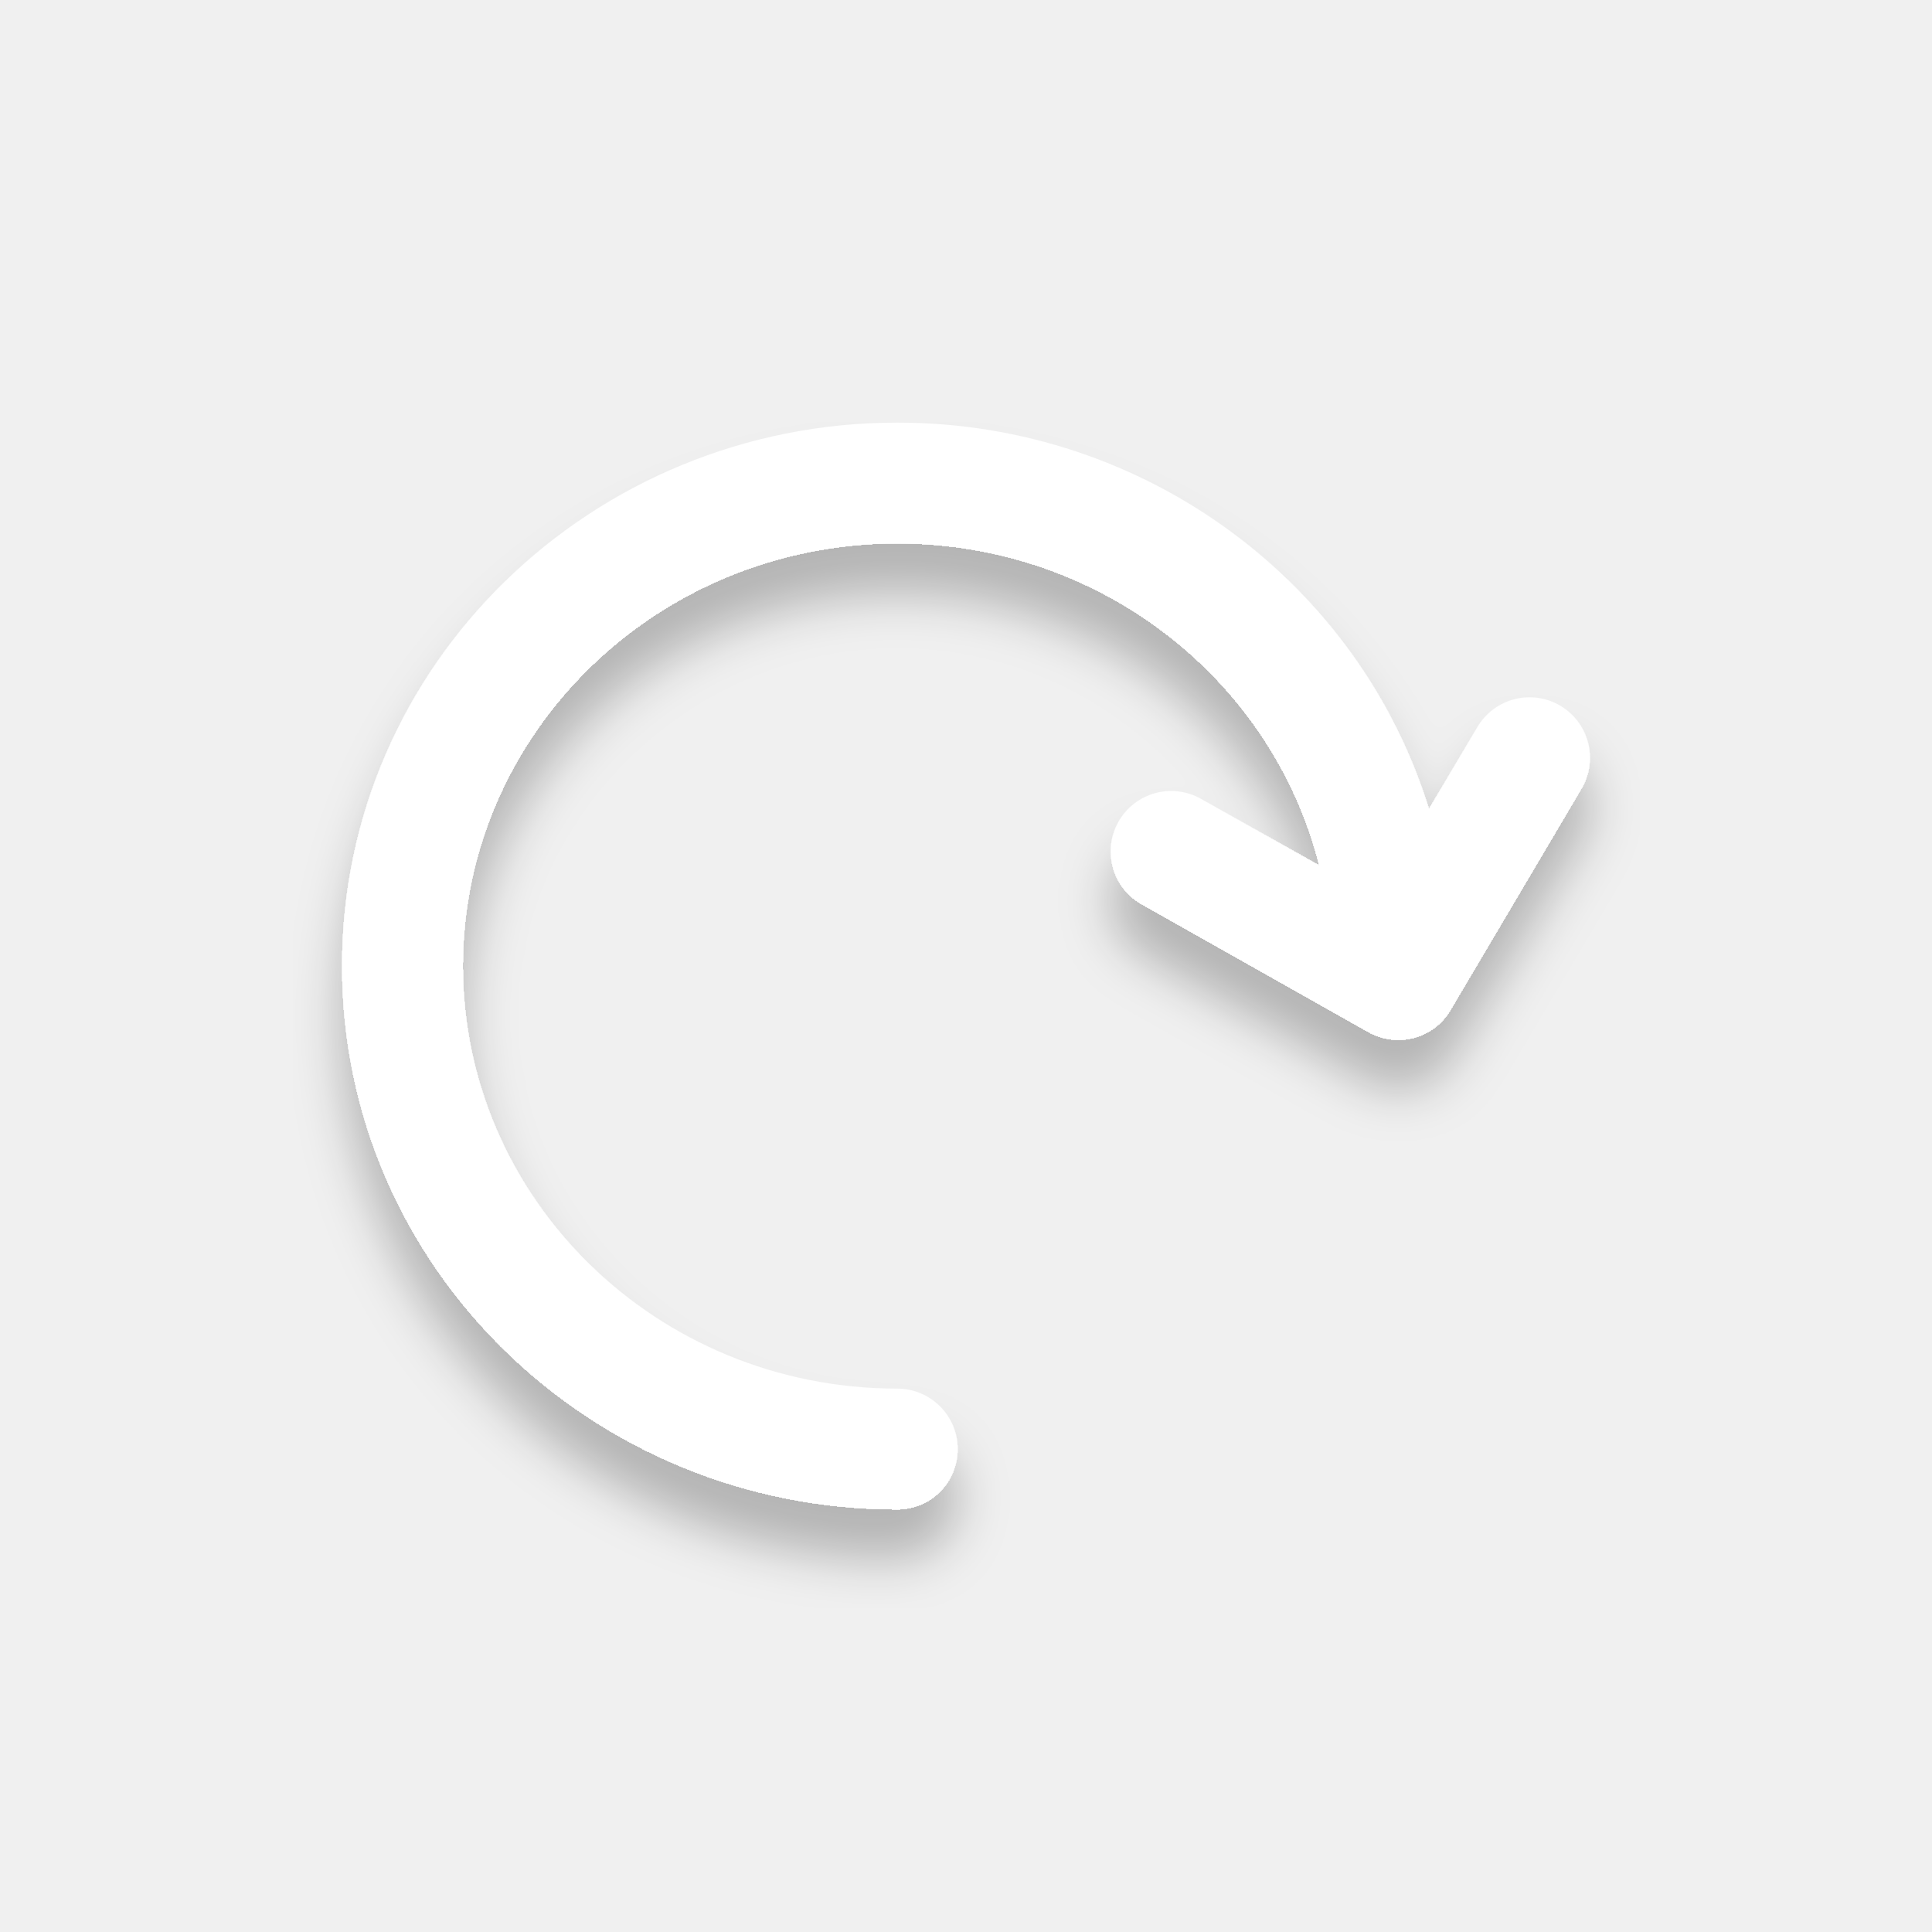
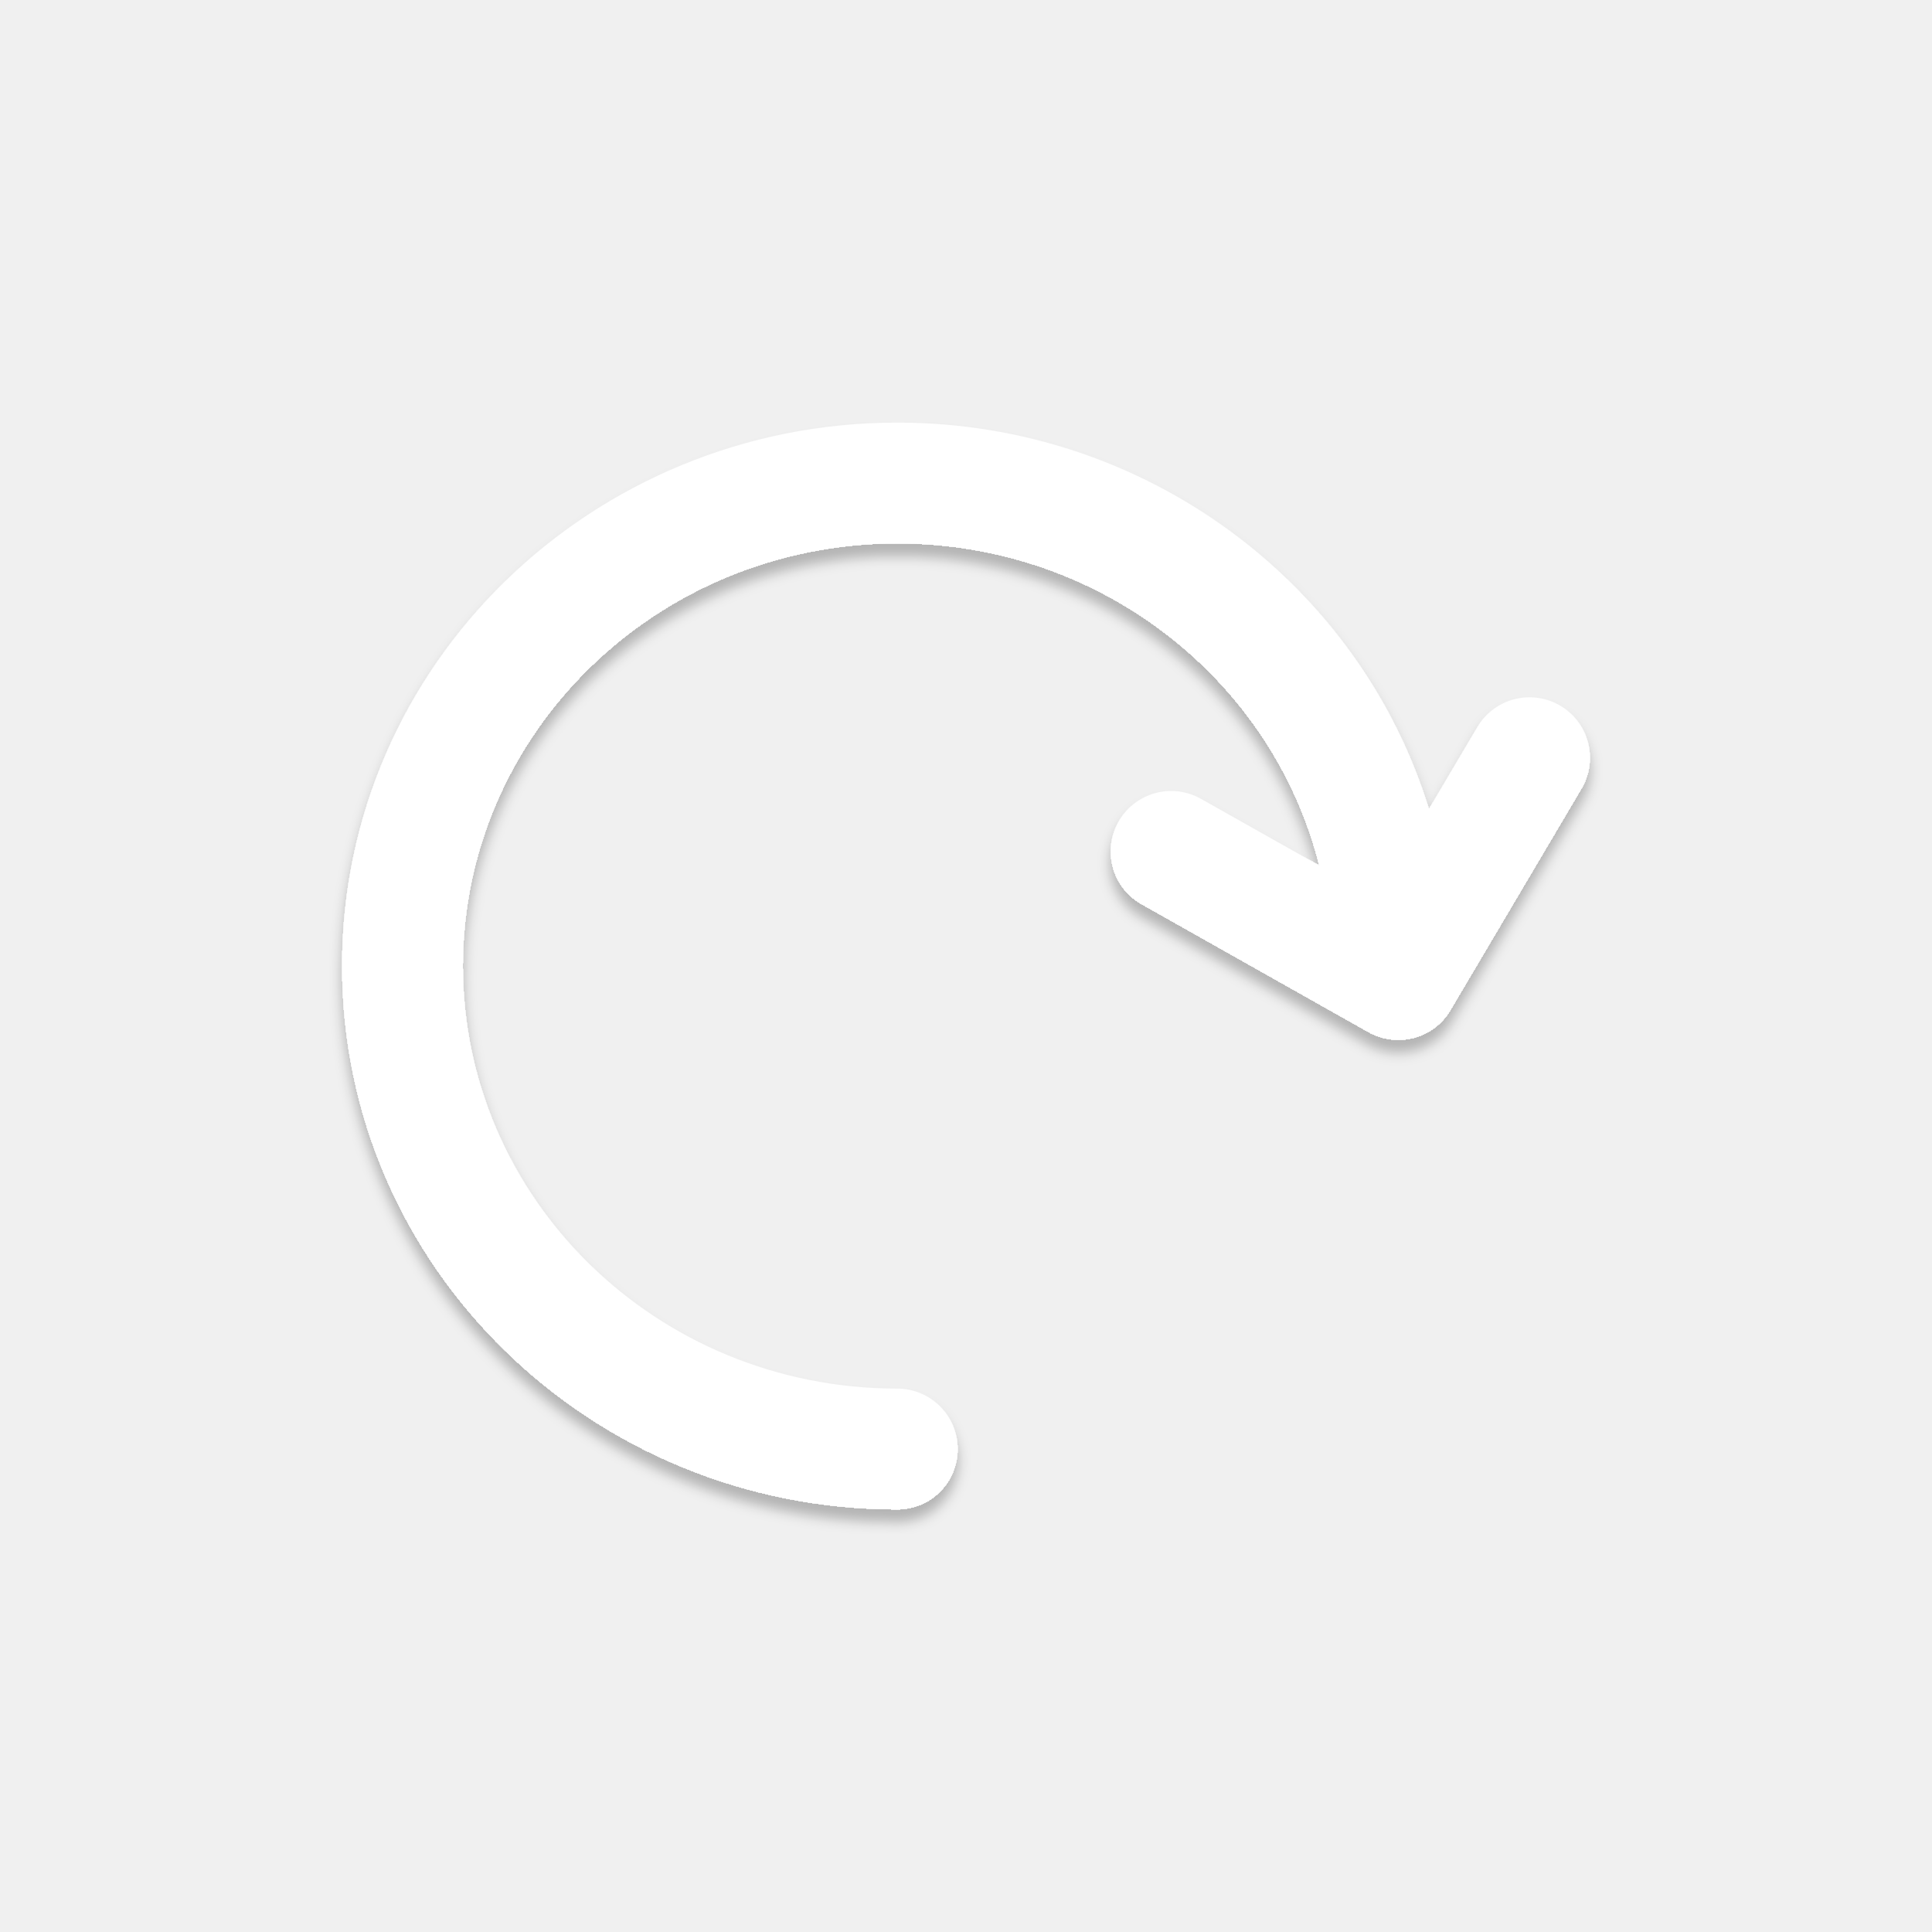
- <svg xmlns="http://www.w3.org/2000/svg" width="157" height="157" viewBox="0 0 157 157" fill="none">
-   <g filter="url(#filter0_d_139_1234)">
-     <path d="M77.82 117.75C77.82 119.051 77.303 120.299 76.383 121.219C75.463 122.139 74.215 122.656 72.913 122.656C48.107 122.656 27.802 102.999 27.802 78.5C27.802 54.002 48.107 34.344 72.913 34.344C93.225 34.344 110.521 47.525 116.121 65.75L120.066 59.078C120.728 57.957 121.808 57.145 123.068 56.821C124.329 56.496 125.666 56.686 126.787 57.347C127.908 58.009 128.72 59.089 129.044 60.35C129.369 61.611 129.179 62.948 128.518 64.069L117.855 82.091C117.202 83.197 116.141 84.002 114.901 84.335C113.661 84.668 112.34 84.501 111.221 83.871L92.761 73.463C92.199 73.146 91.706 72.722 91.308 72.215C90.911 71.708 90.617 71.127 90.444 70.506C90.271 69.885 90.222 69.237 90.299 68.597C90.377 67.957 90.58 67.339 90.896 66.777C91.213 66.216 91.637 65.722 92.144 65.325C92.652 64.927 93.232 64.634 93.853 64.46C94.474 64.287 95.123 64.238 95.763 64.316C96.402 64.394 97.021 64.596 97.582 64.913L107.211 70.343C103.456 55.375 89.608 44.156 72.92 44.156C53.308 44.156 37.614 59.64 37.614 78.5C37.614 97.36 53.308 112.844 72.913 112.844C74.215 112.844 75.463 113.361 76.383 114.281C77.303 115.201 77.82 116.449 77.82 117.75Z" fill="white" />
+ <svg xmlns="http://www.w3.org/2000/svg" width="628" height="628" viewBox="0 0 628 628" fill="none">
+   <g filter="url(#filter0_d_141_1328)">
+     <path d="M311.279 471C311.279 476.205 309.211 481.197 305.531 484.877C301.85 488.557 296.859 490.625 291.654 490.625C192.43 490.625 111.208 411.994 111.208 314C111.208 216.006 192.43 137.375 291.654 137.375C372.901 137.375 442.086 190.101 464.485 263.001L480.263 236.311C482.911 231.828 487.231 228.58 492.273 227.282C497.315 225.984 502.666 226.743 507.149 229.39C511.633 232.038 514.88 236.358 516.178 241.4C517.476 246.442 516.718 251.793 514.071 256.276L471.419 328.365C468.807 332.788 464.566 336.01 459.605 337.341C454.645 338.671 449.36 338.004 444.886 335.483L371.044 293.852C368.798 292.585 366.824 290.889 365.234 288.86C363.644 286.831 362.469 284.508 361.776 282.025C361.084 279.542 360.887 276.946 361.198 274.387C361.508 271.828 362.32 269.355 363.586 267.109C364.852 264.864 366.548 262.89 368.578 261.299C370.607 259.709 372.929 258.535 375.413 257.842C377.896 257.15 380.491 256.953 383.051 257.263C385.61 257.574 388.083 258.386 390.328 259.652L428.846 281.37C413.826 221.501 358.431 176.625 291.68 176.625C213.232 176.625 150.458 238.562 150.458 314C150.458 389.438 213.232 451.375 291.654 451.375C296.859 451.375 301.85 453.443 305.531 457.123C309.211 460.803 311.279 465.795 311.279 471Z" fill="white" />
  </g>
  <defs>
-     <filter id="filter0_d_139_1234" x="23.802" y="34.344" width="109.397" height="96.312" filterUnits="userSpaceOnUse" color-interpolation-filters="sRGB">
+     <filter id="filter0_d_141_1328" x="107.208" y="137.375" width="413.59" height="361.25" filterUnits="userSpaceOnUse" color-interpolation-filters="sRGB">
      <feFlood flood-opacity="0" result="BackgroundImageFix" />
      <feColorMatrix in="SourceAlpha" type="matrix" values="0 0 0 0 0 0 0 0 0 0 0 0 0 0 0 0 0 0 127 0" result="hardAlpha" />
      <feOffset dy="4" />
      <feGaussianBlur stdDeviation="2" />
      <feComposite in2="hardAlpha" operator="out" />
      <feColorMatrix type="matrix" values="0 0 0 0 0 0 0 0 0 0 0 0 0 0 0 0 0 0 0.25 0" />
-       <feBlend mode="normal" in2="BackgroundImageFix" result="effect1_dropShadow_139_1234" />
-       <feBlend mode="normal" in="SourceGraphic" in2="effect1_dropShadow_139_1234" result="shape" />
+       <feBlend mode="normal" in2="BackgroundImageFix" result="effect1_dropShadow_141_1328" />
+       <feBlend mode="normal" in="SourceGraphic" in2="effect1_dropShadow_141_1328" result="shape" />
    </filter>
  </defs>
</svg>
